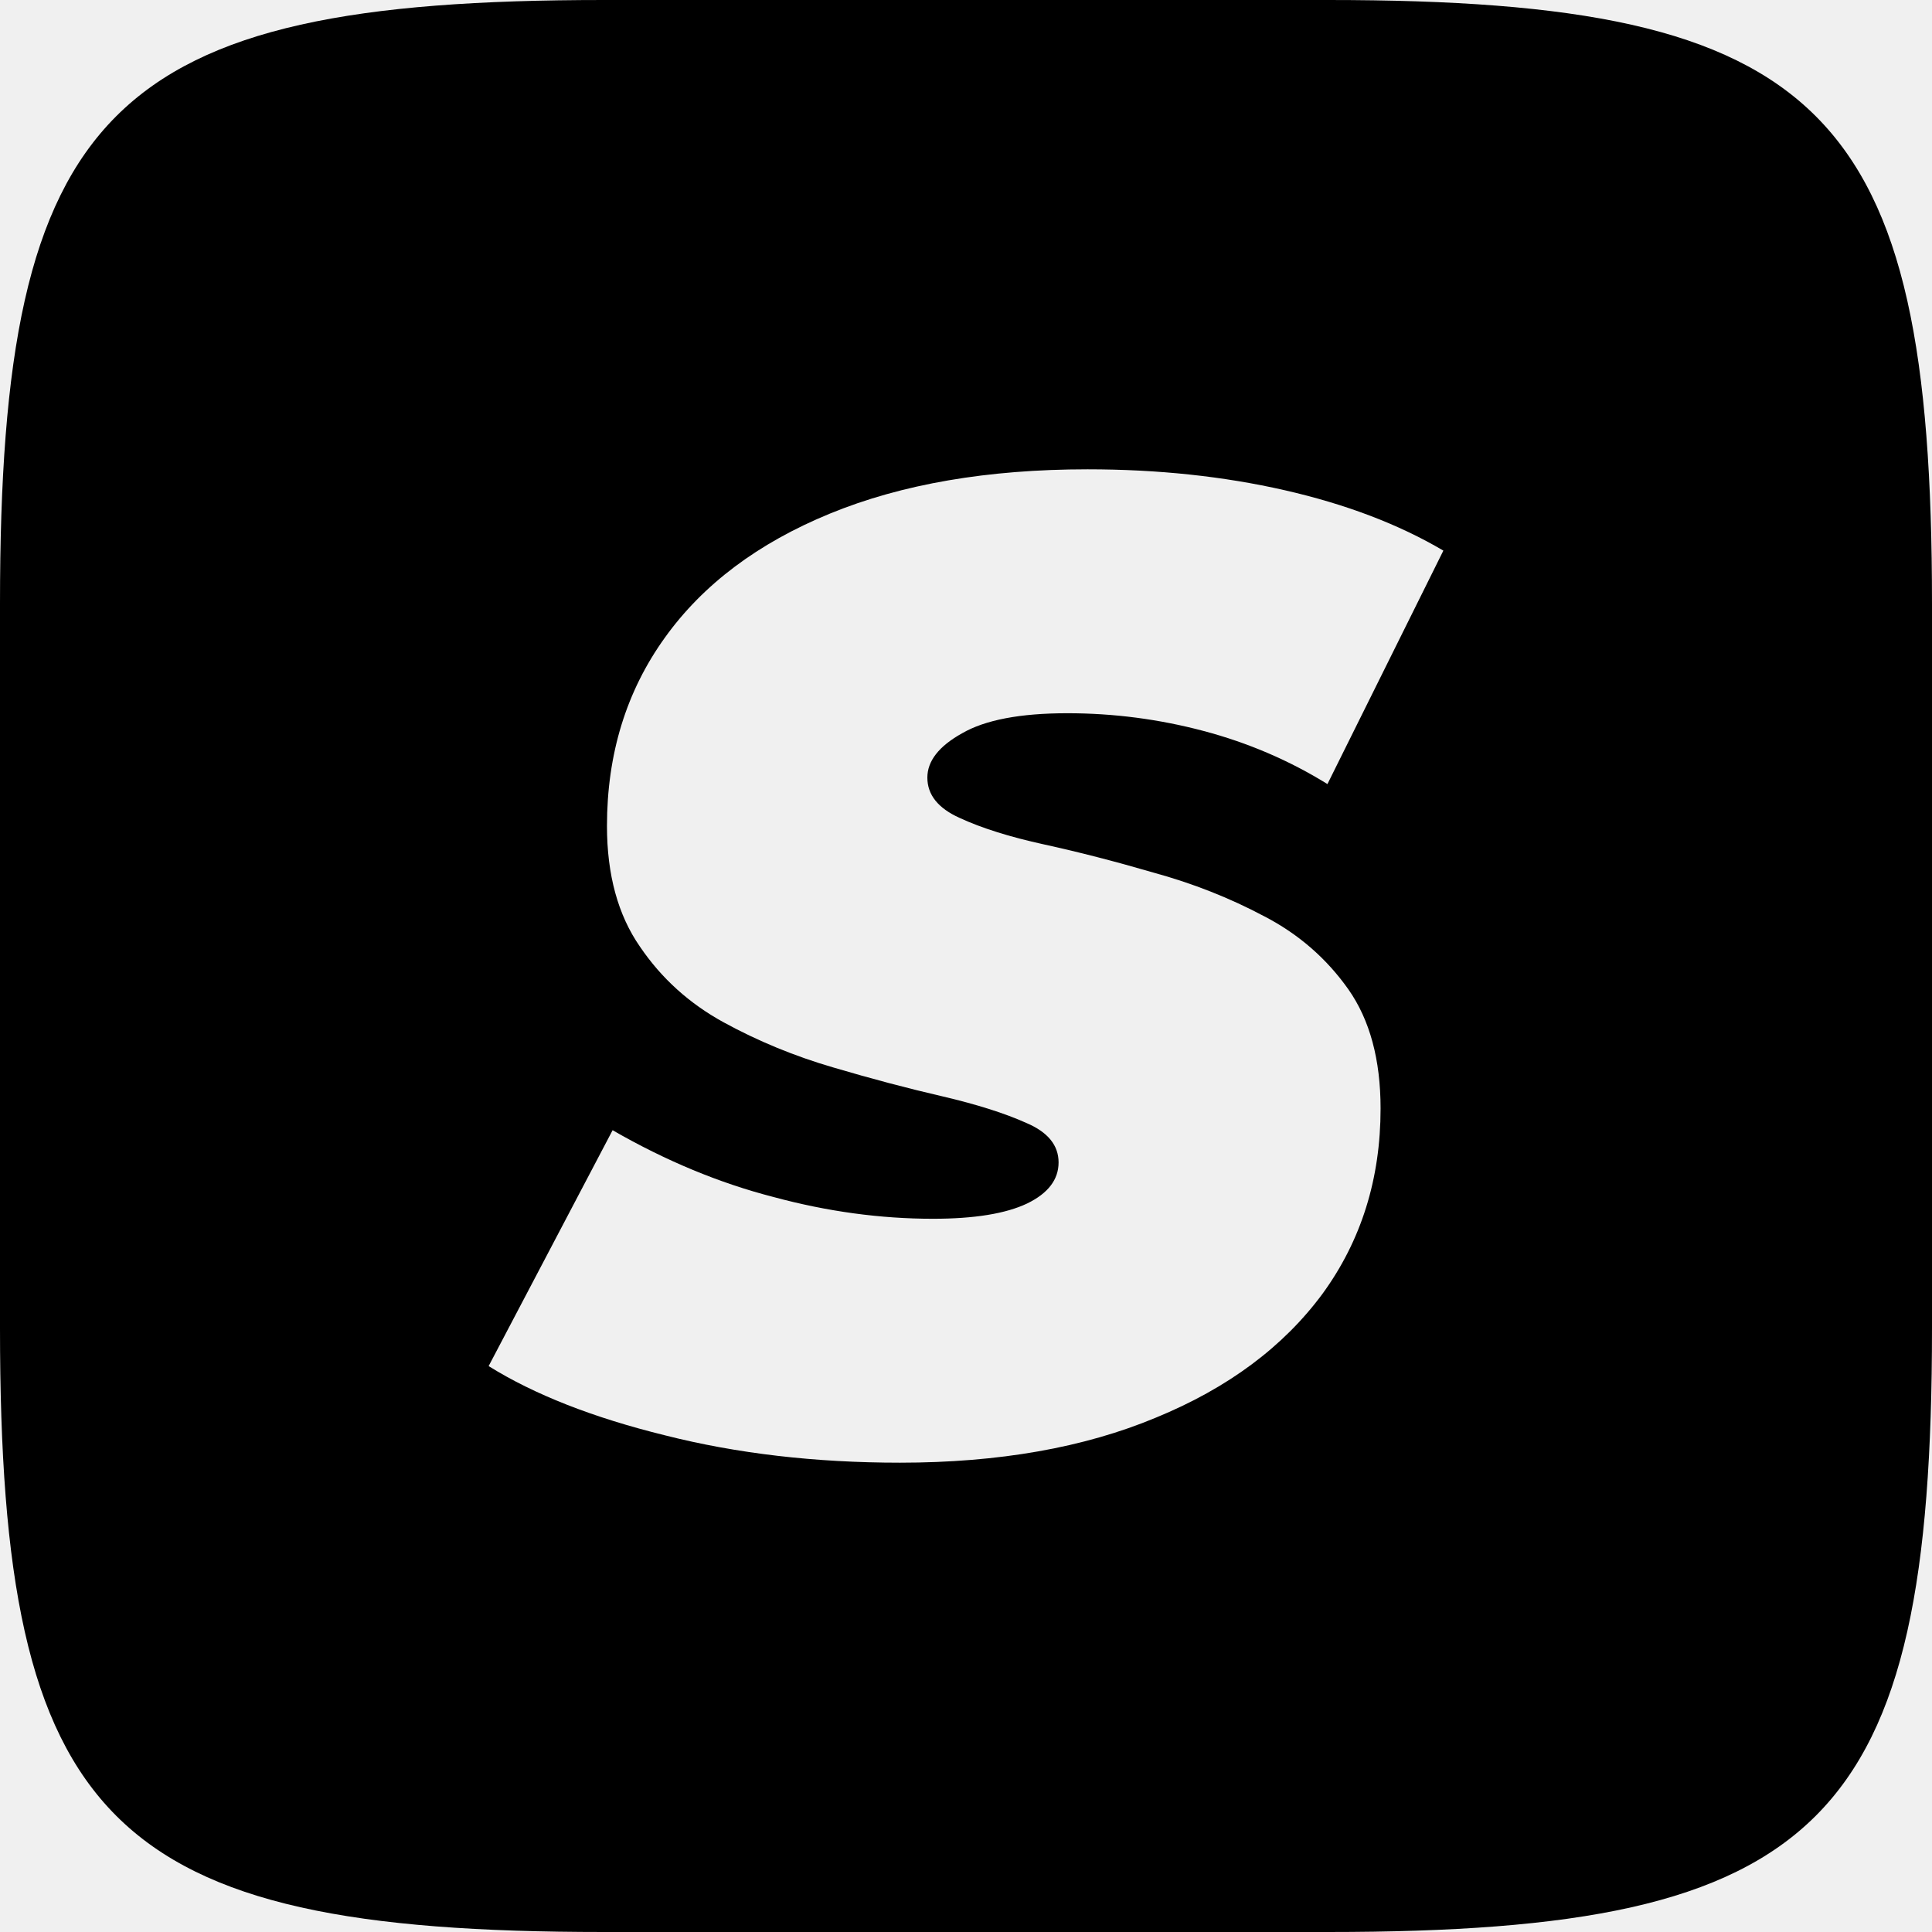
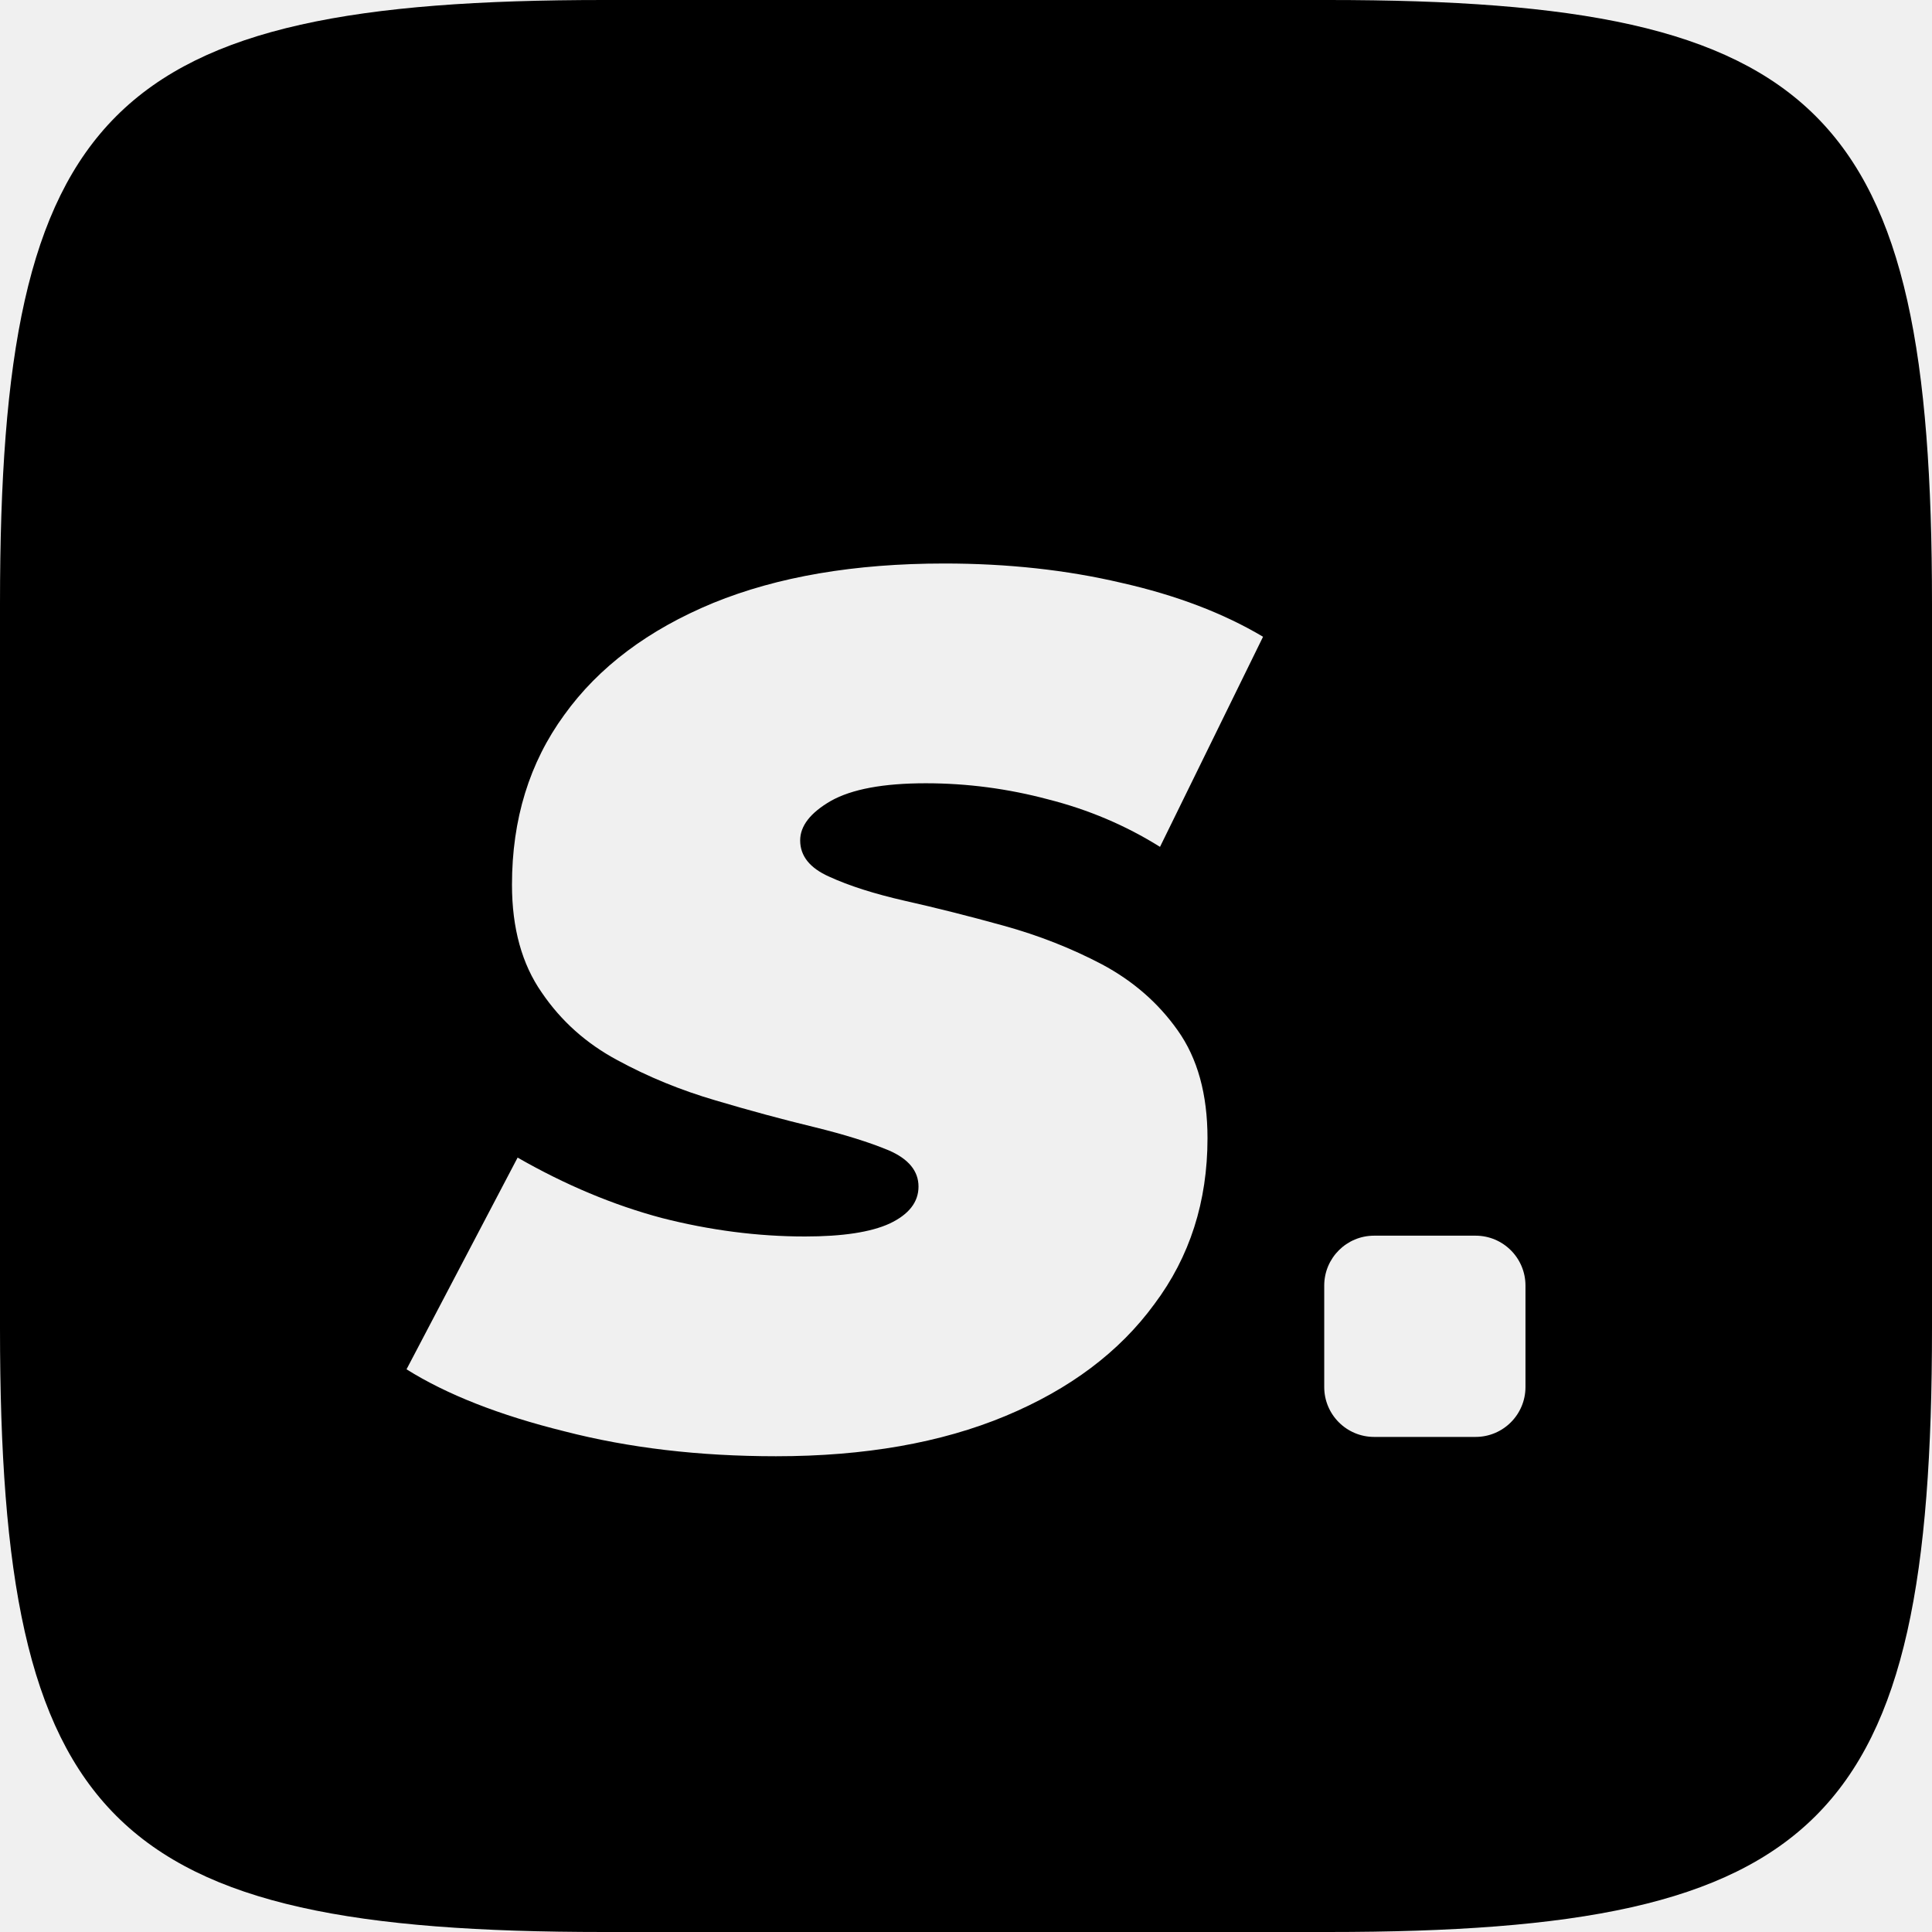
<svg xmlns="http://www.w3.org/2000/svg" width="128" height="128" viewBox="0 0 24 24">
  <style>
    path.sq { fill: #000000; }
    @media (prefers-color-scheme: dark) { path.sq { fill: #FFFFFF; } }
  </style>
  <mask id="tool-mark-onlinespeedometer">
    <rect width="24" height="24" fill="#fff" />
-     <path d="M11.18 18.17Q9.6 18.17 8.26 17.83Q6.92 17.5 6.07 16.97L7.61 14.04Q8.6 14.61 9.61 14.87Q10.61 15.14 11.59 15.14Q12.36 15.14 12.76 14.95Q13.15 14.76 13.15 14.44Q13.15 14.12 12.75 13.95Q12.35 13.77 11.71 13.62Q11.06 13.47 10.35 13.26Q9.63 13.05 8.99 12.7Q8.35 12.35 7.95 11.76Q7.54 11.17 7.54 10.26Q7.54 8.92 8.26 7.92Q8.97 6.93 10.31 6.38Q11.65 5.83 13.51 5.83Q14.82 5.83 15.96 6.09Q17.1 6.35 17.93 6.84L16.49 9.74Q15.78 9.3 14.95 9.08Q14.12 8.86 13.26 8.86Q12.38 8.86 11.95 9.11Q11.52 9.35 11.52 9.66Q11.52 9.98 11.92 10.16Q12.33 10.35 12.97 10.49Q13.61 10.63 14.33 10.84Q15.06 11.04 15.7 11.38Q16.34 11.71 16.75 12.29Q17.15 12.86 17.15 13.77Q17.15 15.08 16.43 16.07Q15.7 17.06 14.36 17.61Q13.02 18.17 11.18 18.17Z" fill="#000" />
+     <path d="M9.64 18.09Q8.21 18.09 7.01 17.78Q5.80 17.48 5.05 17.01L6.43 14.38Q7.32 14.89 8.22 15.13Q9.12 15.36 10.00 15.36Q10.70 15.36 11.05 15.20Q11.41 15.03 11.41 14.74Q11.41 14.45 11.04 14.29Q10.68 14.14 10.11 14.00Q9.53 13.86 8.89 13.67Q8.24 13.48 7.67 13.17Q7.09 12.86 6.73 12.33Q6.36 11.80 6.36 10.99Q6.36 9.77 7.01 8.88Q7.65 7.99 8.86 7.49Q10.06 7.00 11.73 7.00Q12.91 7.00 13.93 7.24Q14.95 7.47 15.69 7.91L14.41 10.52Q13.77 10.12 13.02 9.93Q12.27 9.73 11.50 9.73Q10.71 9.73 10.32 9.95Q9.94 10.17 9.94 10.44Q9.94 10.73 10.30 10.89Q10.67 11.06 11.24 11.19Q11.82 11.32 12.47 11.50Q13.12 11.68 13.69 11.98Q14.27 12.29 14.63 12.80Q15.00 13.32 15.00 14.14Q15.00 15.32 14.34 16.20Q13.69 17.09 12.49 17.59Q11.29 18.09 9.64 18.09ZM17.07 15.35H18.33A0.62 0.62 0 0 1 18.95 15.97V17.23A0.62 0.62 0 0 1 18.33 17.85H17.07A0.62 0.62 0 0 1 16.45 17.23V15.97A0.62 0.62 0 0 1 17.07 15.35Z" fill="#000" />
  </mask>
  <path class="sq" fill-rule="evenodd" mask="url(#tool-mark-onlinespeedometer)" d="M7.5 0H16.5C22.65 0 24 1.35 24 7.5V16.5C24 22.65 22.65 24 16.5 24H7.5C1.35 24 0 22.65 0 16.5V7.5C0 1.35 1.35 0 7.5 0Z" />
</svg>
